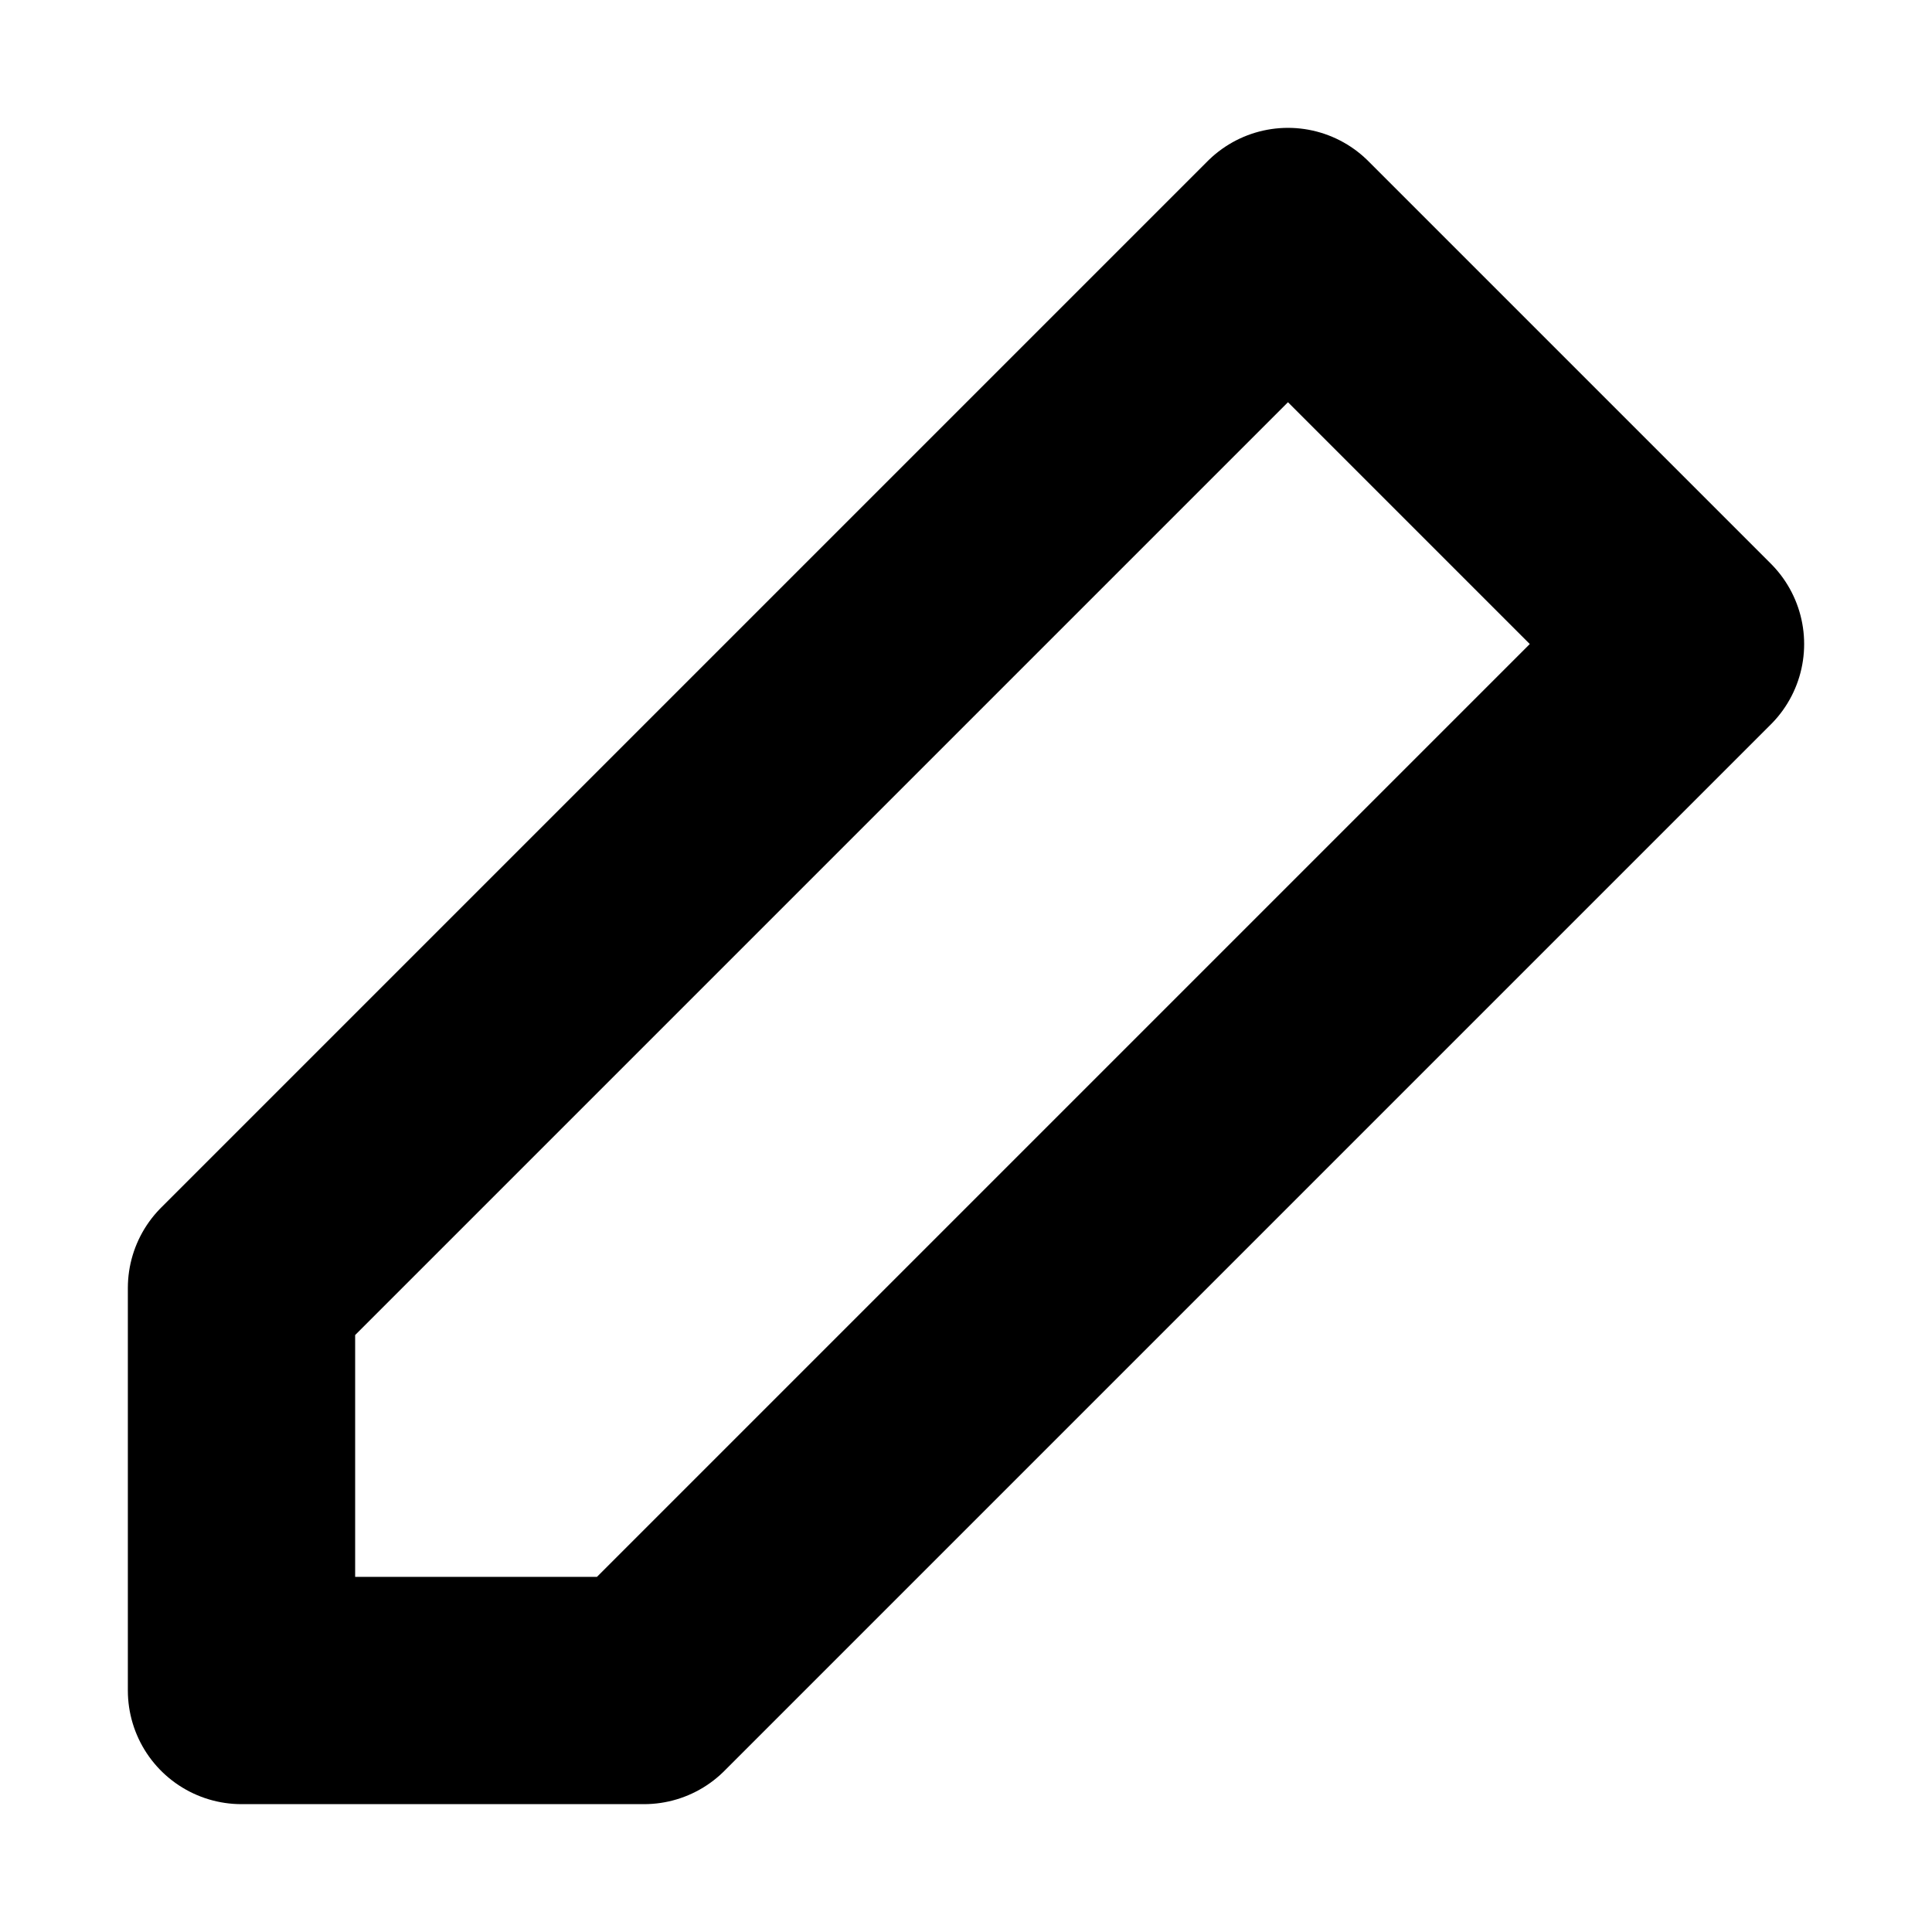
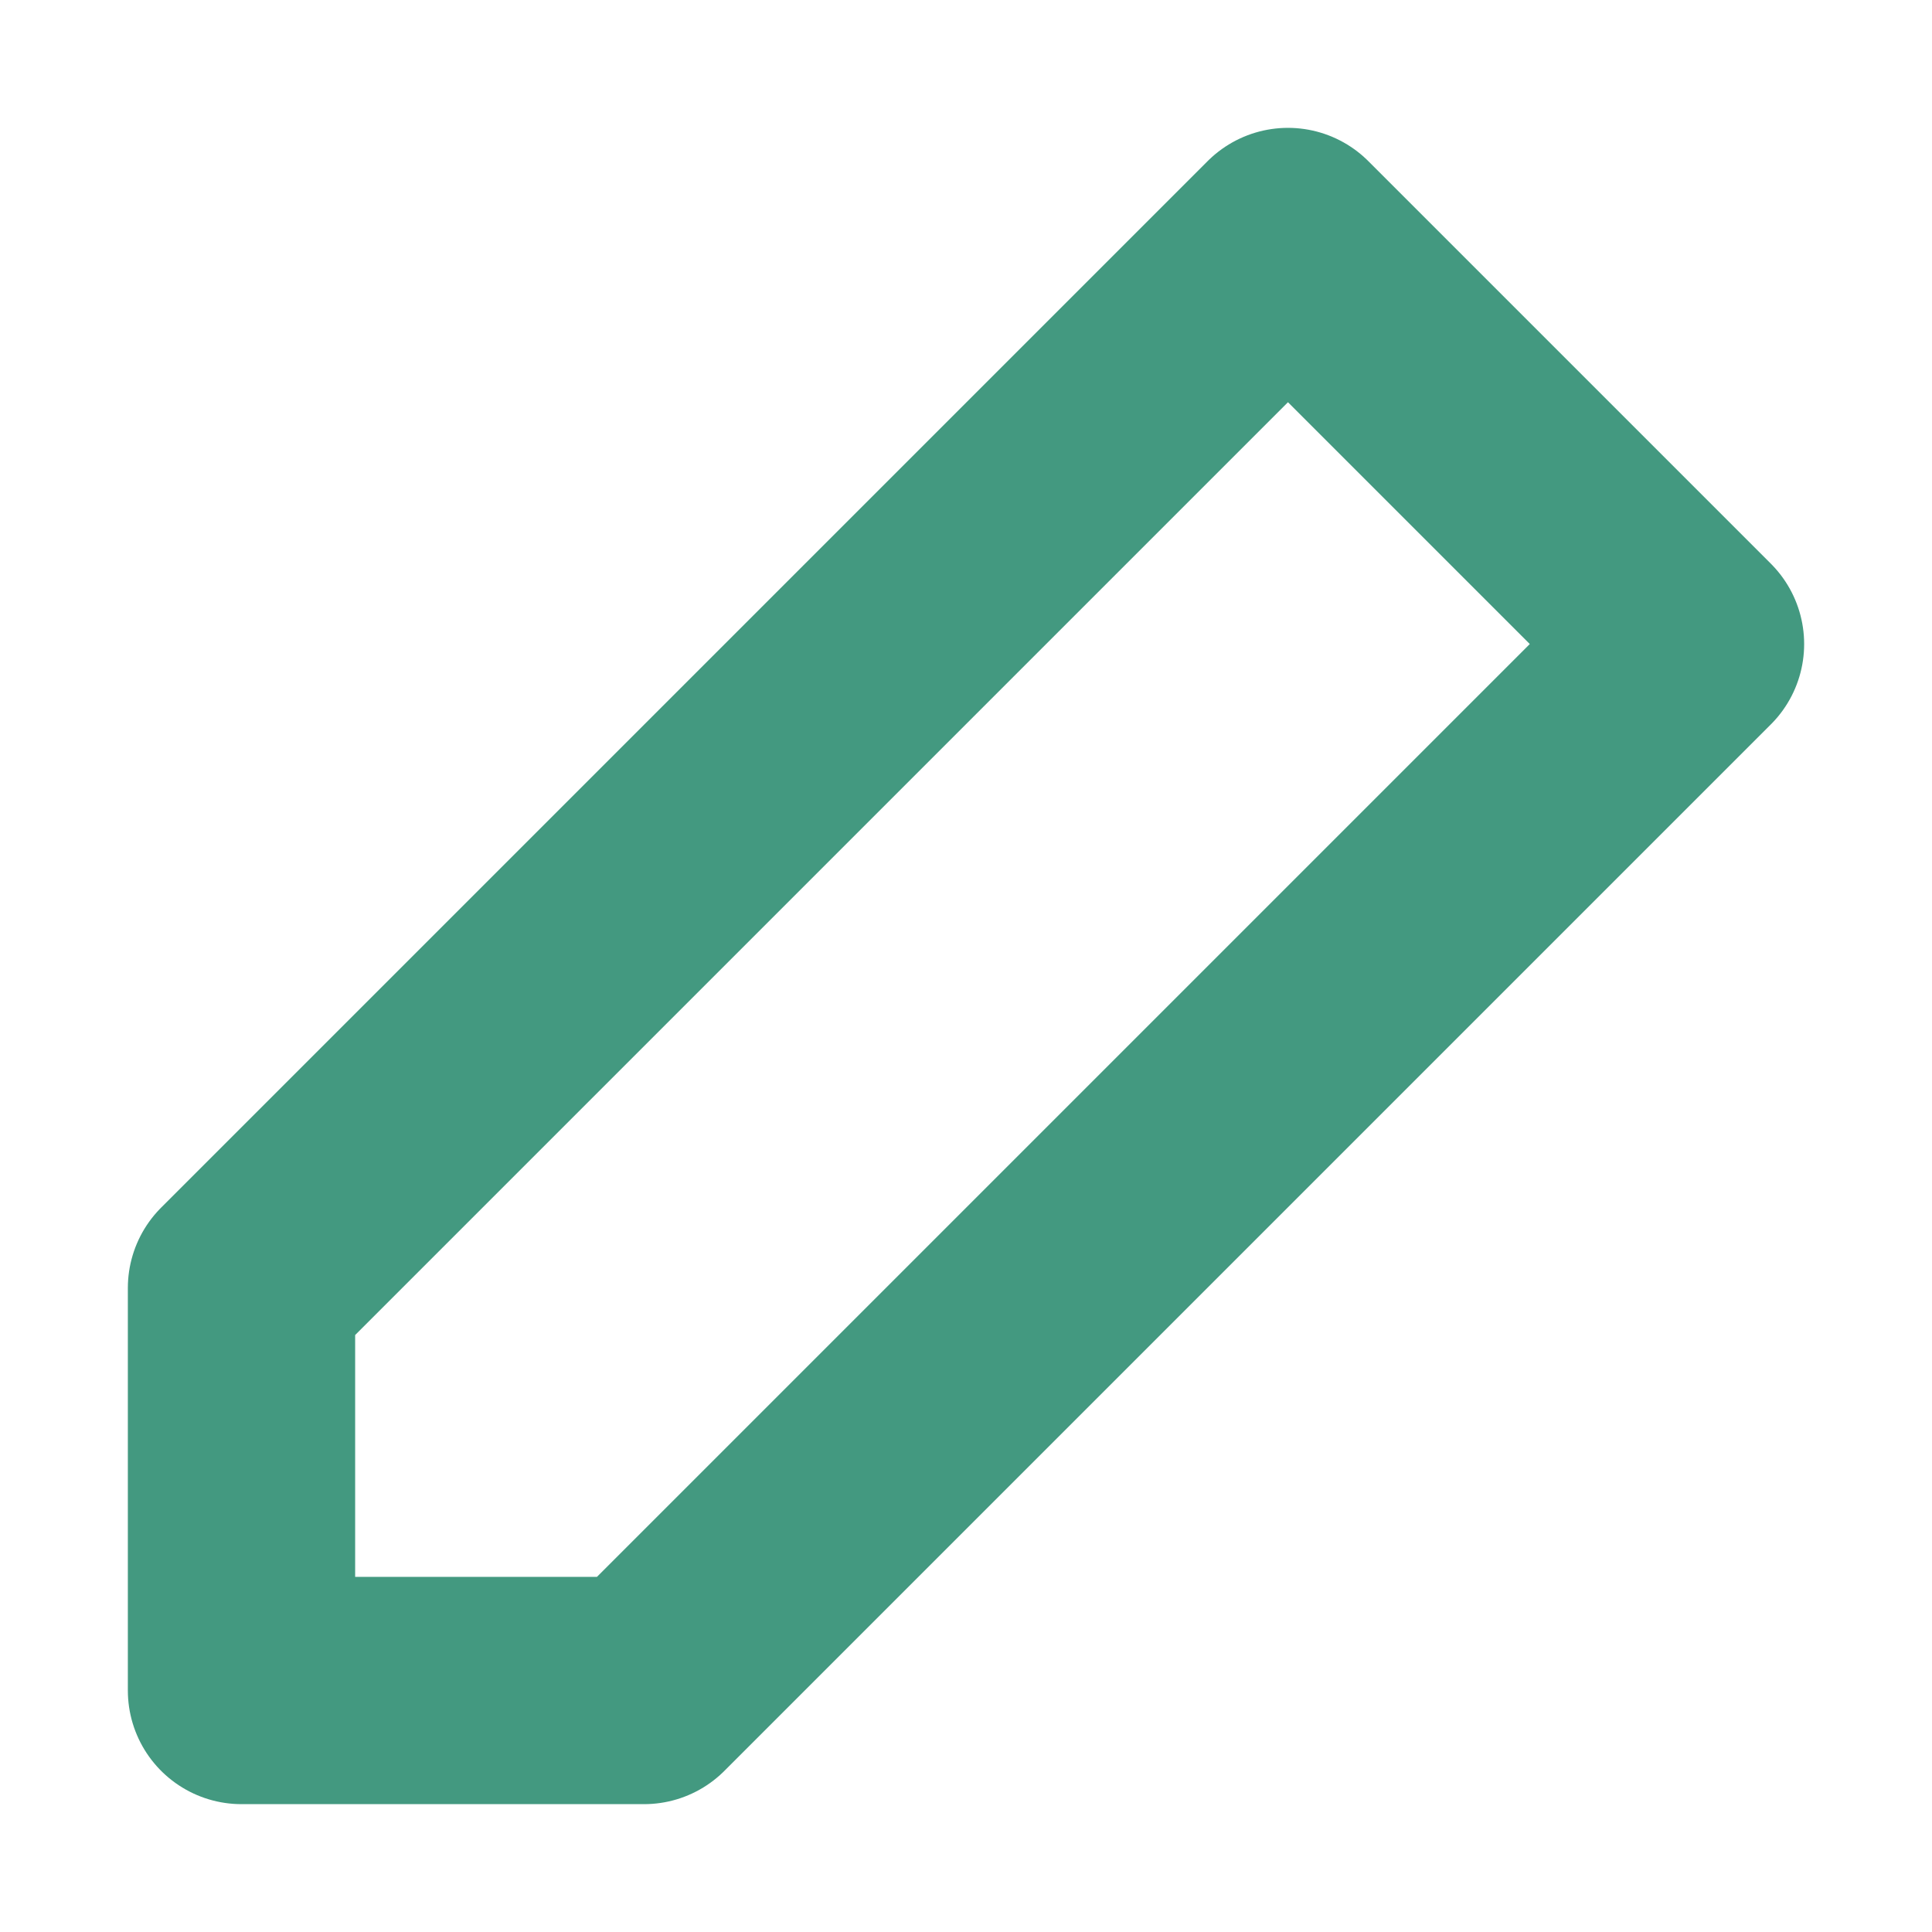
<svg xmlns="http://www.w3.org/2000/svg" width="17" height="17" viewBox="0 0 17 17" fill="none">
-   <path d="M11.333 2.125L14.875 5.667L5.667 14.875H2.125V11.333L11.333 2.125Z" stroke="black" stroke-width="2" stroke-linecap="round" stroke-linejoin="round" />
+   <path d="M11.333 2.125L14.875 5.667L5.667 14.875H2.125V11.333L11.333 2.125Z" stroke="#439980" stroke-width="2" stroke-linecap="round" stroke-linejoin="round" />
</svg>
